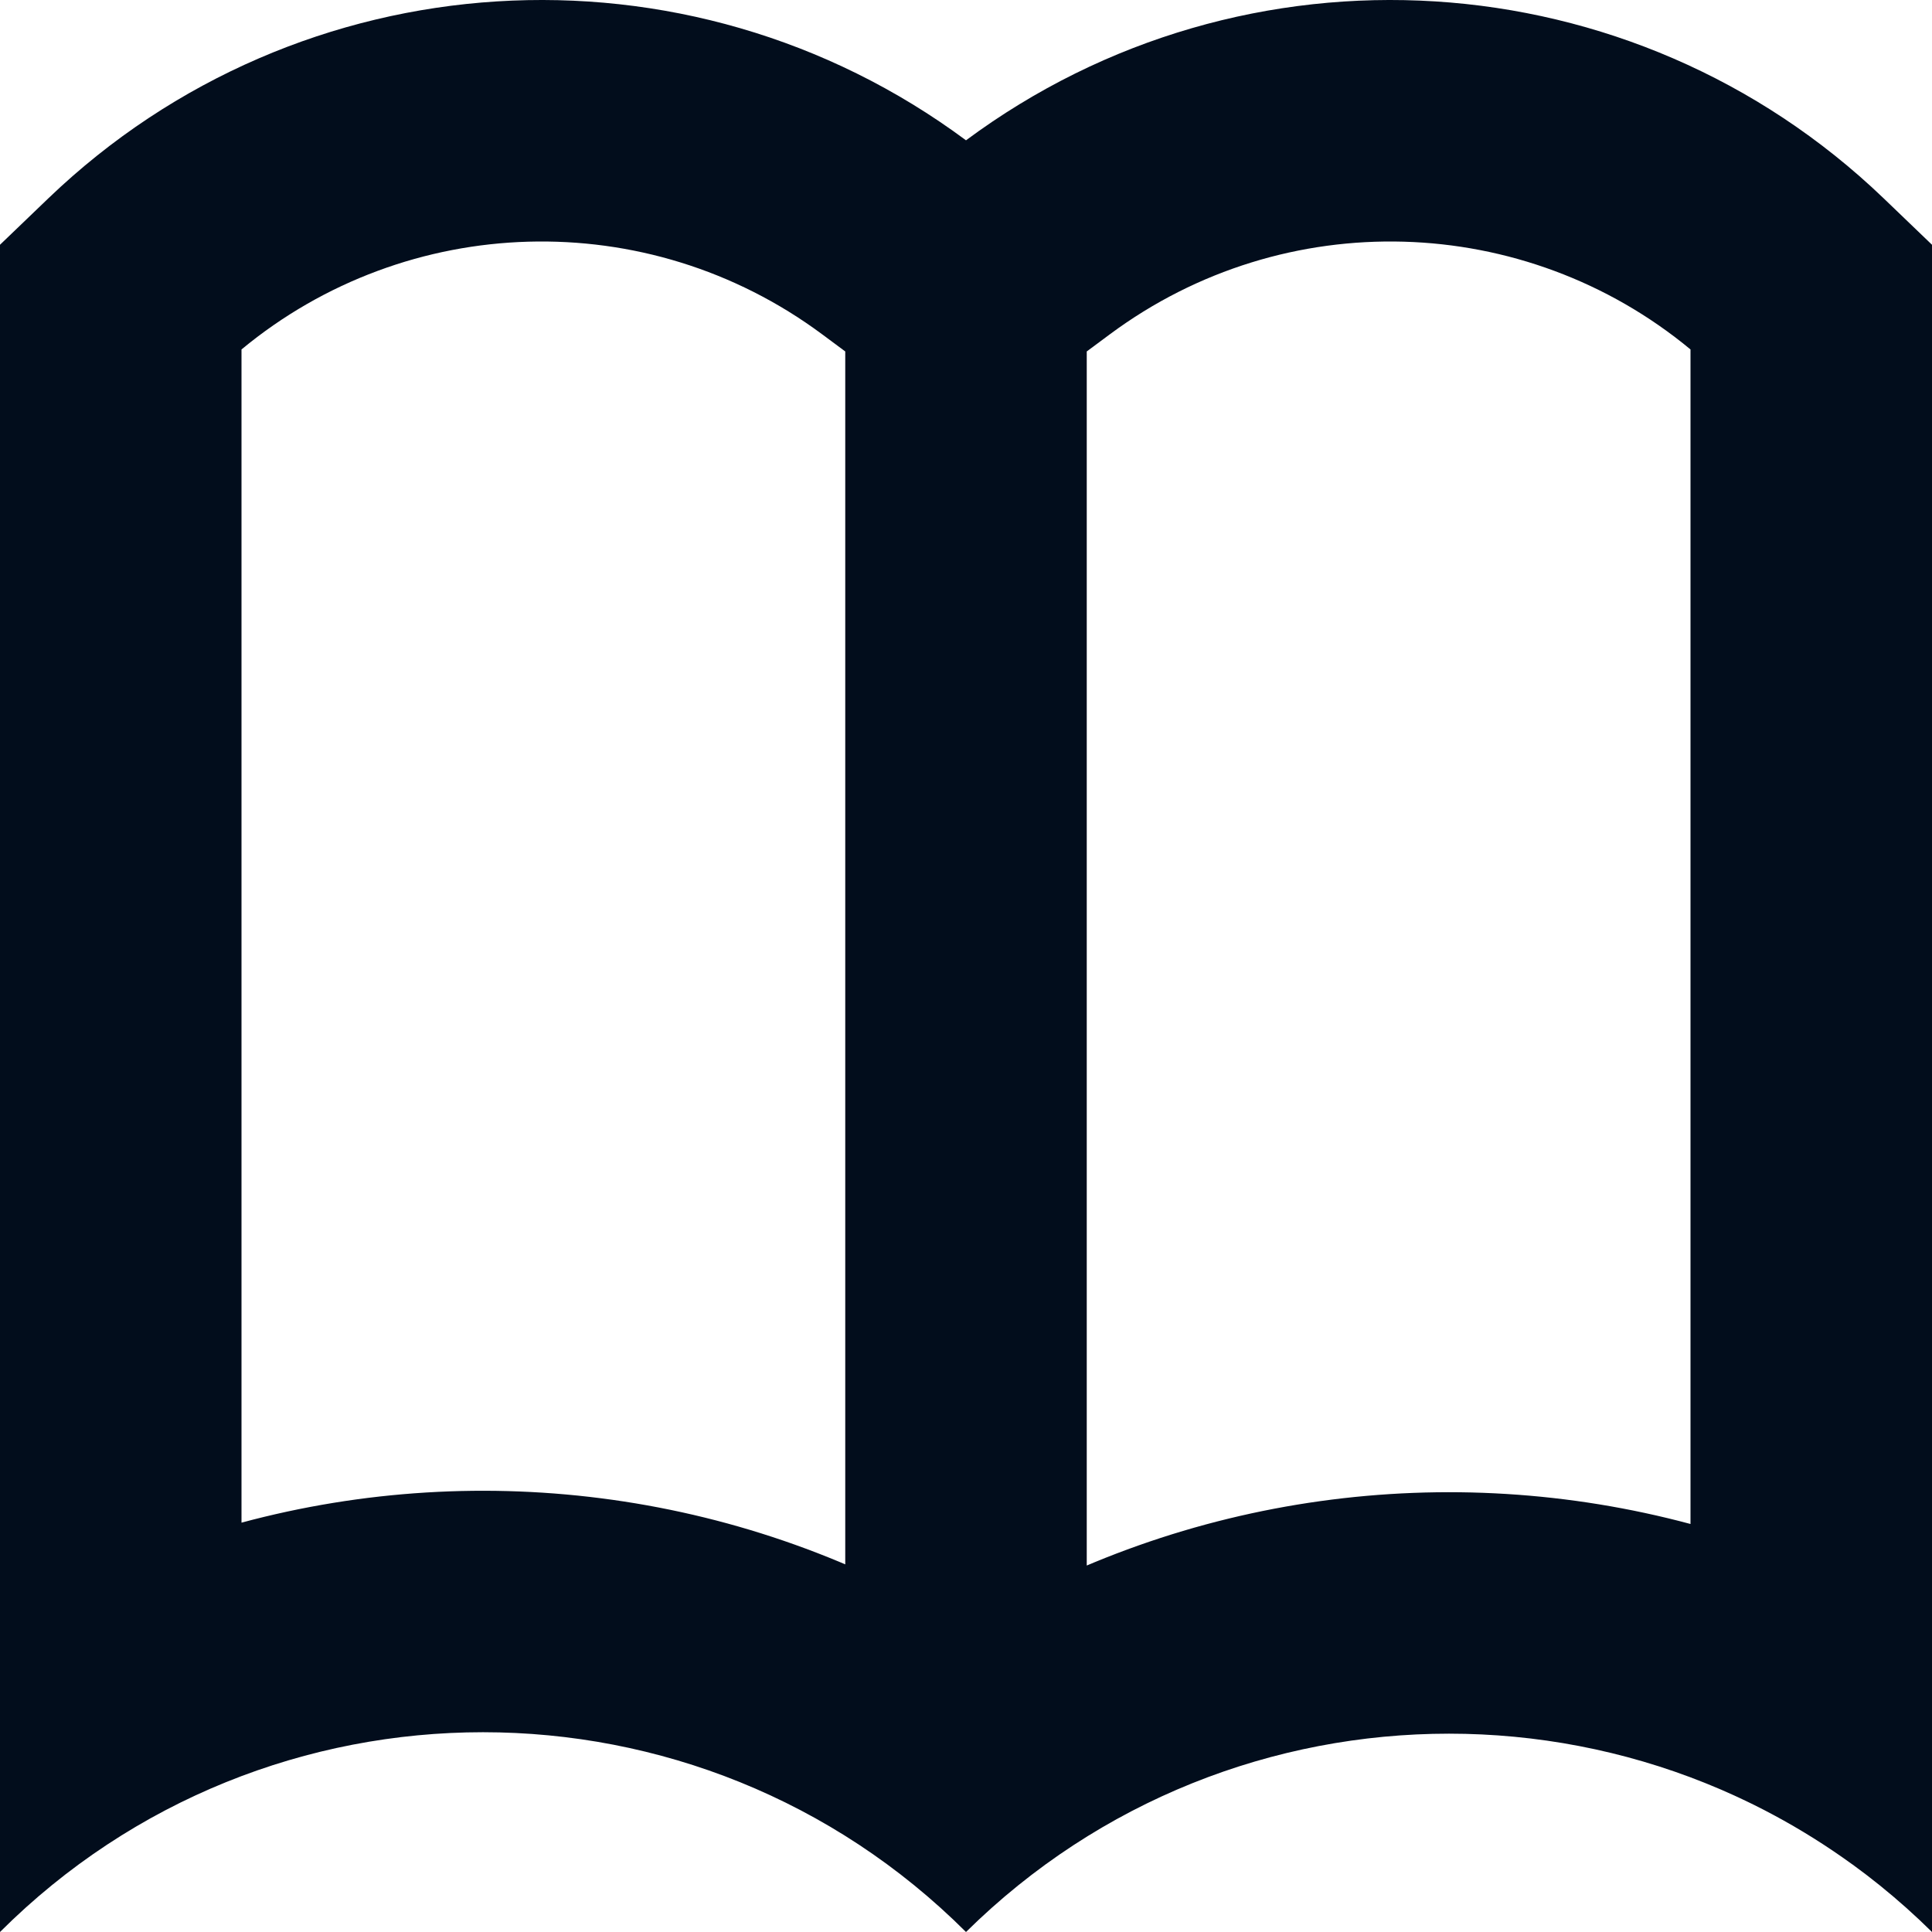
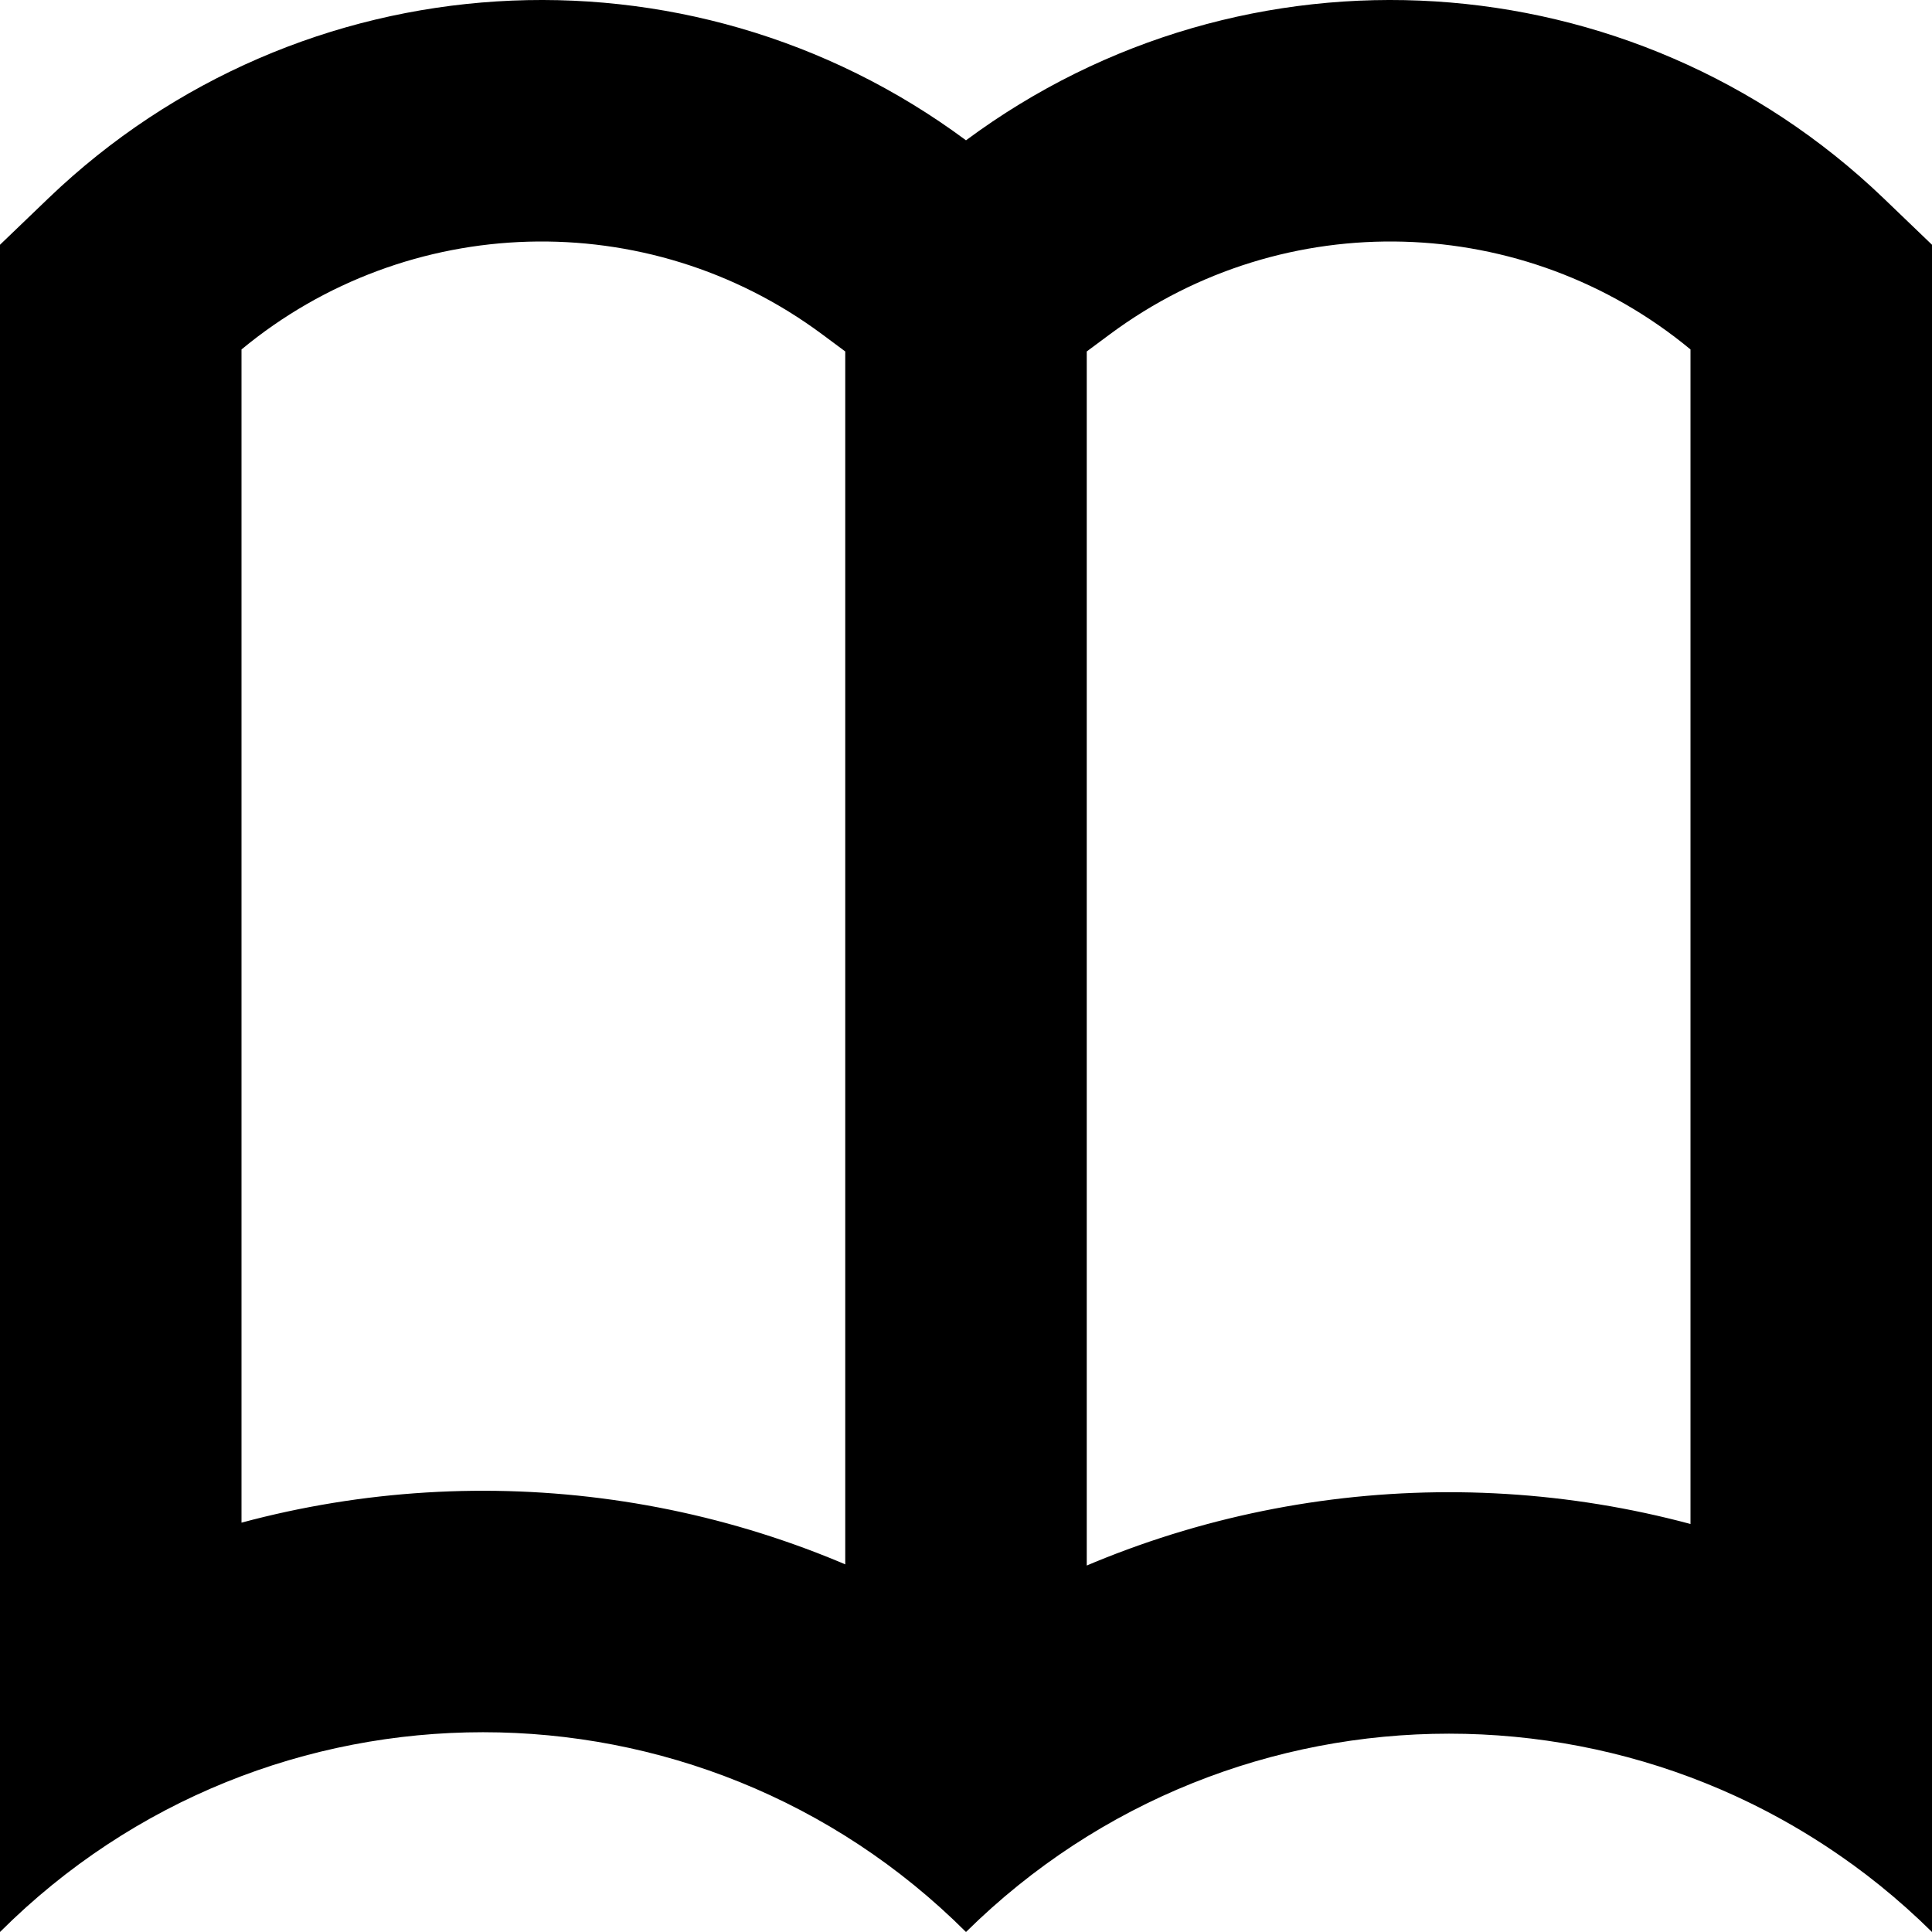
<svg xmlns="http://www.w3.org/2000/svg" width="16px" height="16px" viewBox="0 0 16 16" version="1.1">
  <defs />
-   <g id="Preferences---Pro" stroke="none" stroke-width="1" fill-rule="evenodd" transform="translate(-218, -430)">
-     <path d="M232,432.894 C230.628,431.758 228.642,431.692 227.192,432.768 L226,433.653 L224.808,432.768 C223.358,431.692 221.372,431.758 220,432.894 L220,442.61 C222.006,442.07 224.188,442.358 226.006,443.474 C227.823,442.369 229.998,442.084 232,442.621 L232,432.894 Z M234,443.478 L234,445.165 L233.34,445.44 C232.921,445.136 232.47,444.895 232,444.719 L232,442.621 C232.695,442.808 233.369,443.093 234,443.478 Z M218,432.027 L218.403,431.64 C220.48,429.649 223.69,429.448 226,431.162 C228.31,429.448 231.52,429.649 233.597,431.64 L234,432.027 L234,446 C231.783,443.81 228.217,443.81 226,446 C223.79,443.794 220.21,443.794 218,446 L218,432.027 Z M225,432.008 L227,432.008 L227,444.008 L225,444.008 L225,432.008 Z" id="Combined-Shape-Copy-2" fill="#020D1C" fill-rule="nonzero" />
+   <g id="Preferences---Pro" stroke="none" stroke-width="1" transform="translate(-218, -430)">
+     <path d="M232,432.894 C230.628,431.758 228.642,431.692 227.192,432.768 L226,433.653 L224.808,432.768 C223.358,431.692 221.372,431.758 220,432.894 L220,442.61 C222.006,442.07 224.188,442.358 226.006,443.474 C227.823,442.369 229.998,442.084 232,442.621 L232,432.894 Z M234,443.478 L234,445.165 L233.34,445.44 C232.921,445.136 232.47,444.895 232,444.719 L232,442.621 C232.695,442.808 233.369,443.093 234,443.478 Z M218,432.027 L218.403,431.64 C220.48,429.649 223.69,429.448 226,431.162 C228.31,429.448 231.52,429.649 233.597,431.64 L234,432.027 L234,446 C231.783,443.81 228.217,443.81 226,446 C223.79,443.794 220.21,443.794 218,446 L218,432.027 Z M225,432.008 L227,432.008 L227,444.008 L225,444.008 L225,432.008 Z" id="Combined-Shape-Copy-2" />
  </g>
</svg>
